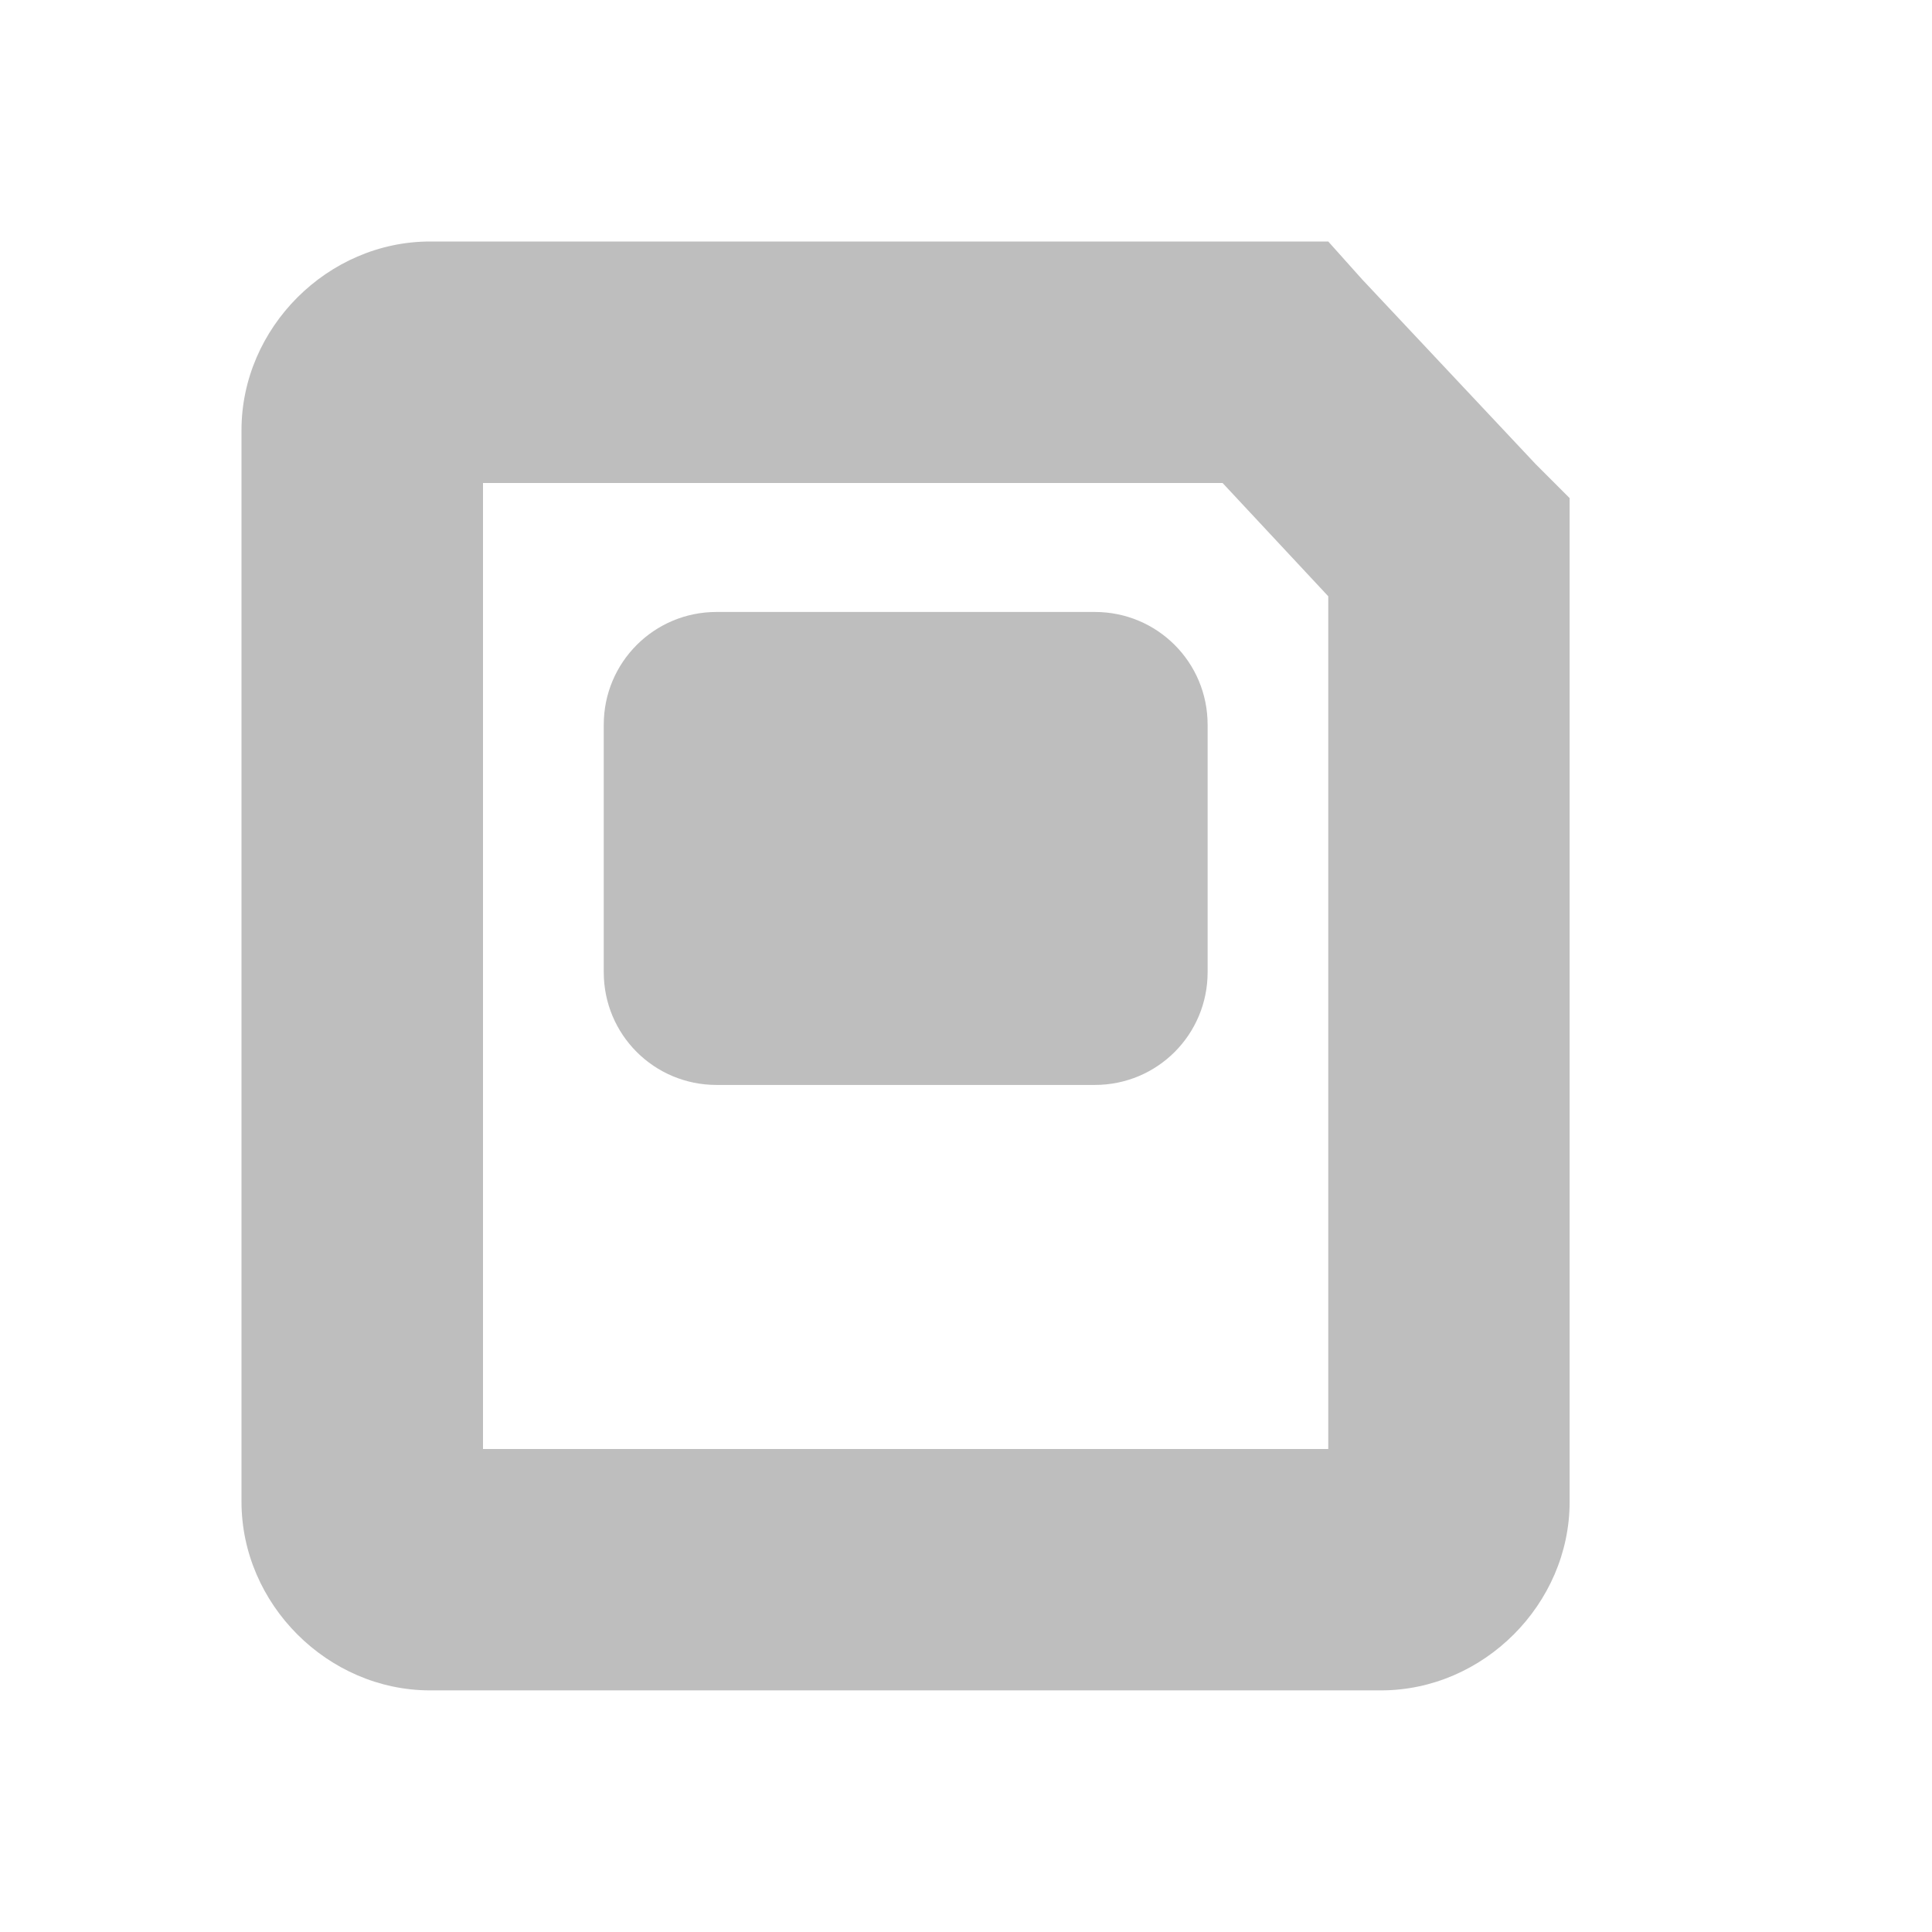
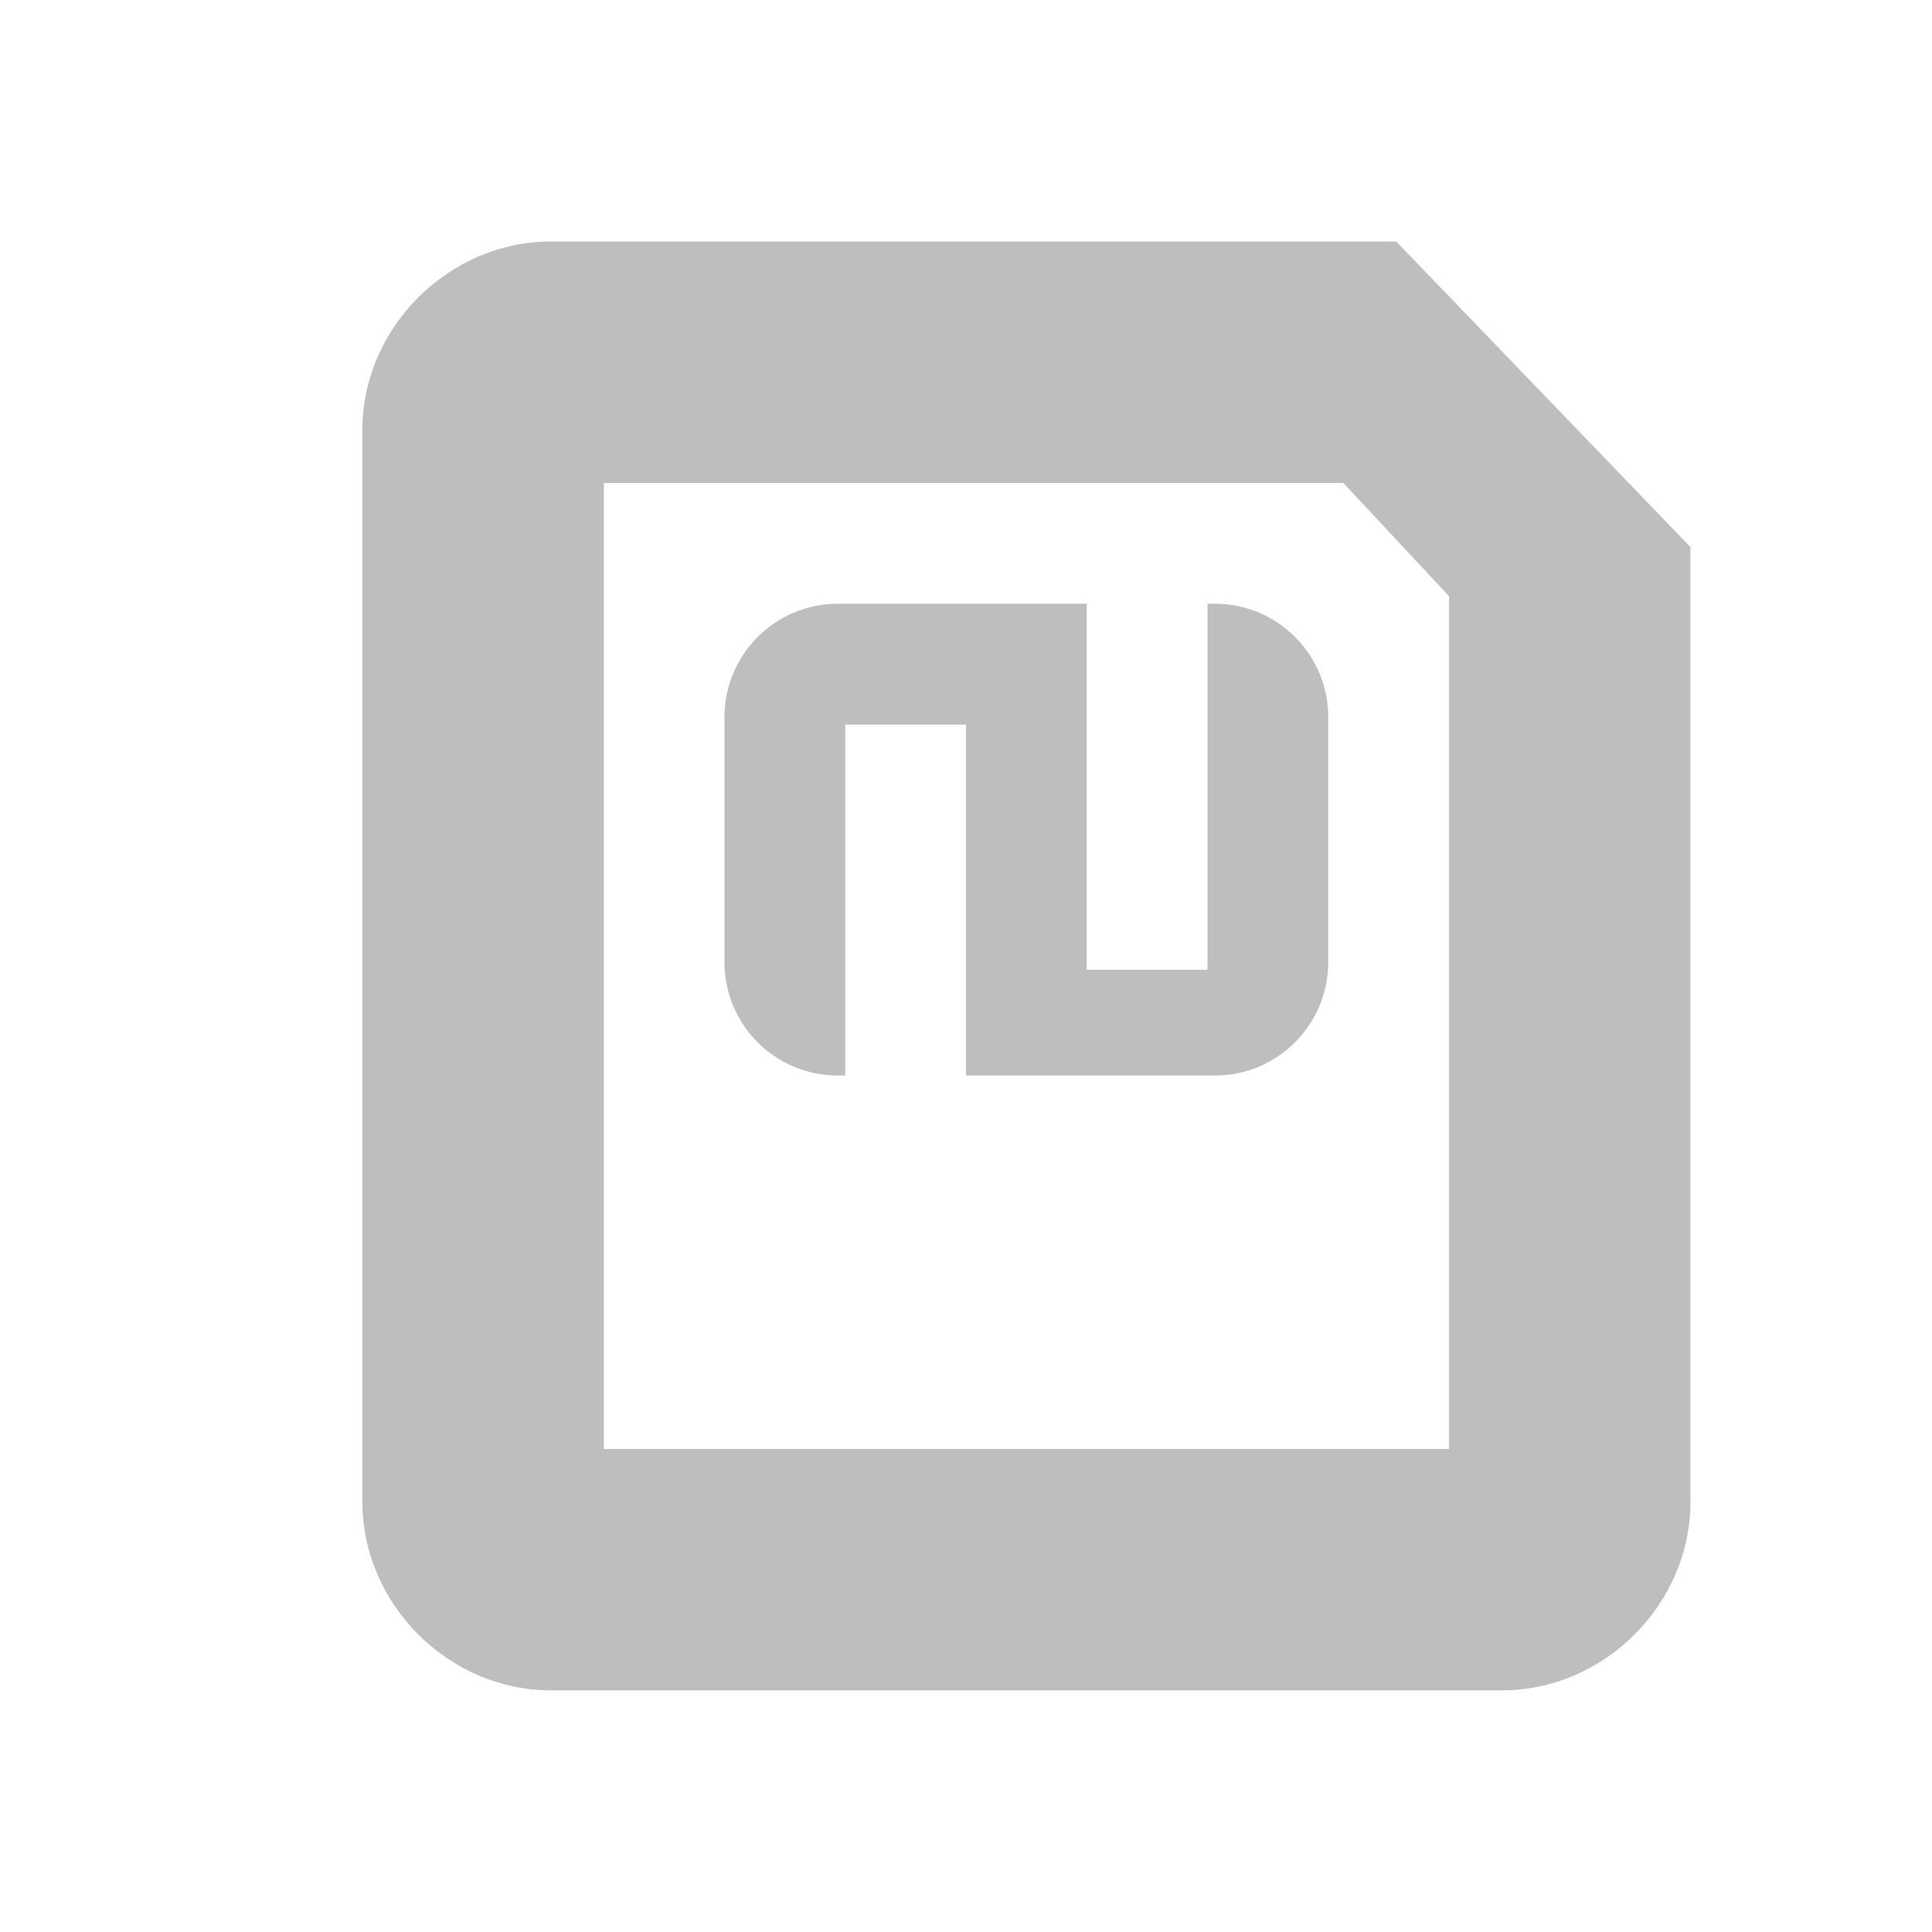
<svg xmlns="http://www.w3.org/2000/svg" height="16" id="svg7384" version="1.1" width="16">
  <defs id="defs7386" />
-   <g id="layer9" style="display:inline" transform="translate(-181,-467)" />
-   <g id="layer10" transform="translate(-181,-467)">
-     <path d="M 184.562,469 C 183.714,469 183,469.714 183,470.562 l 0,8.875 c 0,0.848 0.714,1.562 1.562,1.562 l 7.875,0 c 0.848,0 1.562,-0.714 1.562,-1.562 l 0,-7.906 0,-0.406 -0.281,-0.281 -1.438,-1.531 L 192,469 191.562,469 z m 0.438,2 6.125,0 L 192,471.938 192,479 185,479 Z" id="rect3042" style="font-size:xx-small;font-style:normal;font-variant:normal;font-weight:normal;font-stretch:normal;text-indent:0;text-align:start;text-decoration:none;line-height:normal;letter-spacing:normal;word-spacing:normal;text-transform:none;direction:ltr;block-progression:tb;writing-mode:lr-tb;text-anchor:start;baseline-shift:baseline;color:#bebebe;color-interpolation:sRGB;color-interpolation-filters:linearRGB;fill:#bebebe;fill-opacity:1;fill-rule:nonzero;stroke:none;stroke-width:2;marker:none;visibility:visible;display:inline;overflow:visible;enable-background:accumulate;clip-rule:nonzero;font-family:sans-serif;-inkscape-font-specification:sans-serif" />
-     <path d="m 186.934,472.068 3.133,0 c 0.517,0 0.934,0.416 0.934,0.934 l 0,2.049 c 0,0.517 -0.416,0.934 -0.934,0.934 l -3.133,0 c -0.517,0 -0.934,-0.416 -0.934,-0.934 l 0,-2.049 C 186,472.485 186.417,472.068 186.934,472.068 Z" id="rect6261" style="color:#bebebe;color-interpolation:sRGB;color-interpolation-filters:linearRGB;fill:#bebebe;fill-opacity:1;fill-rule:nonzero;stroke:none;stroke-width:2;marker:none;visibility:visible;display:inline;overflow:visible;enable-background:accumulate;clip-rule:nonzero" />
+   <g id="layer9" style="display:inline" transform="translate(-121.0002,-487)" />
+   <g id="layer10" style="display:inline" transform="translate(-121.0002,-487)">
+     <g id="g43190" transform="translate(60,20)">
+       
+     </g>
+     <path d="m 125.563,489 c -0.848,0 -1.562,0.714 -1.562,1.562 l 0,8.875 c 0,0.848 0.714,1.562 1.562,1.562 l 7.875,0 c 0.848,0 1.562,-0.714 1.562,-1.562 l 0,-7.906 L 132.563,489 z m 0.438,2 6.125,0 0.875,0.938 0,7.062 -7,0 z" id="rect3042" style="font-size:xx-small;font-style:normal;font-variant:normal;font-weight:normal;font-stretch:normal;text-indent:0;text-align:start;text-decoration:none;line-height:normal;letter-spacing:normal;word-spacing:normal;text-transform:none;direction:ltr;block-progression:tb;writing-mode:lr-tb;text-anchor:start;baseline-shift:baseline;color:#bebebe;fill:#bebebe;fill-opacity:1;fill-rule:nonzero;stroke:none;stroke-width:2;marker:none;visibility:visible;display:inline;overflow:visible;enable-background:accumulate;font-family:sans-serif;-inkscape-font-specification:sans-serif" />
+     <path d="m 127.938,492 c -0.517,0 -0.938,0.42 -0.938,0.938 l 0,2.031 c 0,0.517 0.42,0.938 0.938,0.938 l 0.062,0 0,-2.906 1,0 0,2.906 2.062,0 c 0.517,0 0.938,-0.42 0.938,-0.938 l 0,-2.031 c 0,-0.517 -0.42,-0.938 -0.938,-0.938 l -0.062,0 0,3.031 -1,0 0,-3.031 -2.062,0 z" id="rect6261-6" style="color:#bebebe;fill:#bebebe;fill-opacity:1;fill-rule:nonzero;stroke:none;stroke-width:2;marker:none;visibility:visible;display:inline;overflow:visible;enable-background:accumulate" />
  </g>
-   <g id="layer11" transform="translate(-181,-467)" />
-   <g id="layer13" transform="translate(-181,-467)" />
-   <g id="layer14" transform="translate(-181,-467)" />
-   <g id="layer15" style="display:inline" transform="translate(-181,-467)" />
-   <g id="g71291" style="display:inline" transform="translate(-181,-467)" />
-   <g id="g4953" style="display:inline" transform="translate(-181,-467)" />
-   <g id="layer12" style="display:inline" transform="translate(-181,-467)" />
+   <g id="layer11" transform="translate(-121.0002,-487)" />
+   <g id="layer13" style="display:inline" transform="translate(-121.0002,-487)" />
+   <g id="layer14" transform="translate(-121.0002,-487)" />
+   <g id="layer15" style="display:inline" transform="translate(-121.0002,-487)" />
+   <g id="g71291" style="display:inline" transform="translate(-121.0002,-487)" />
+   <g id="g4953" style="display:inline" transform="translate(-121.0002,-487)" />
+   <g id="layer12" style="display:inline" transform="translate(-121.0002,-487)" />
</svg>
